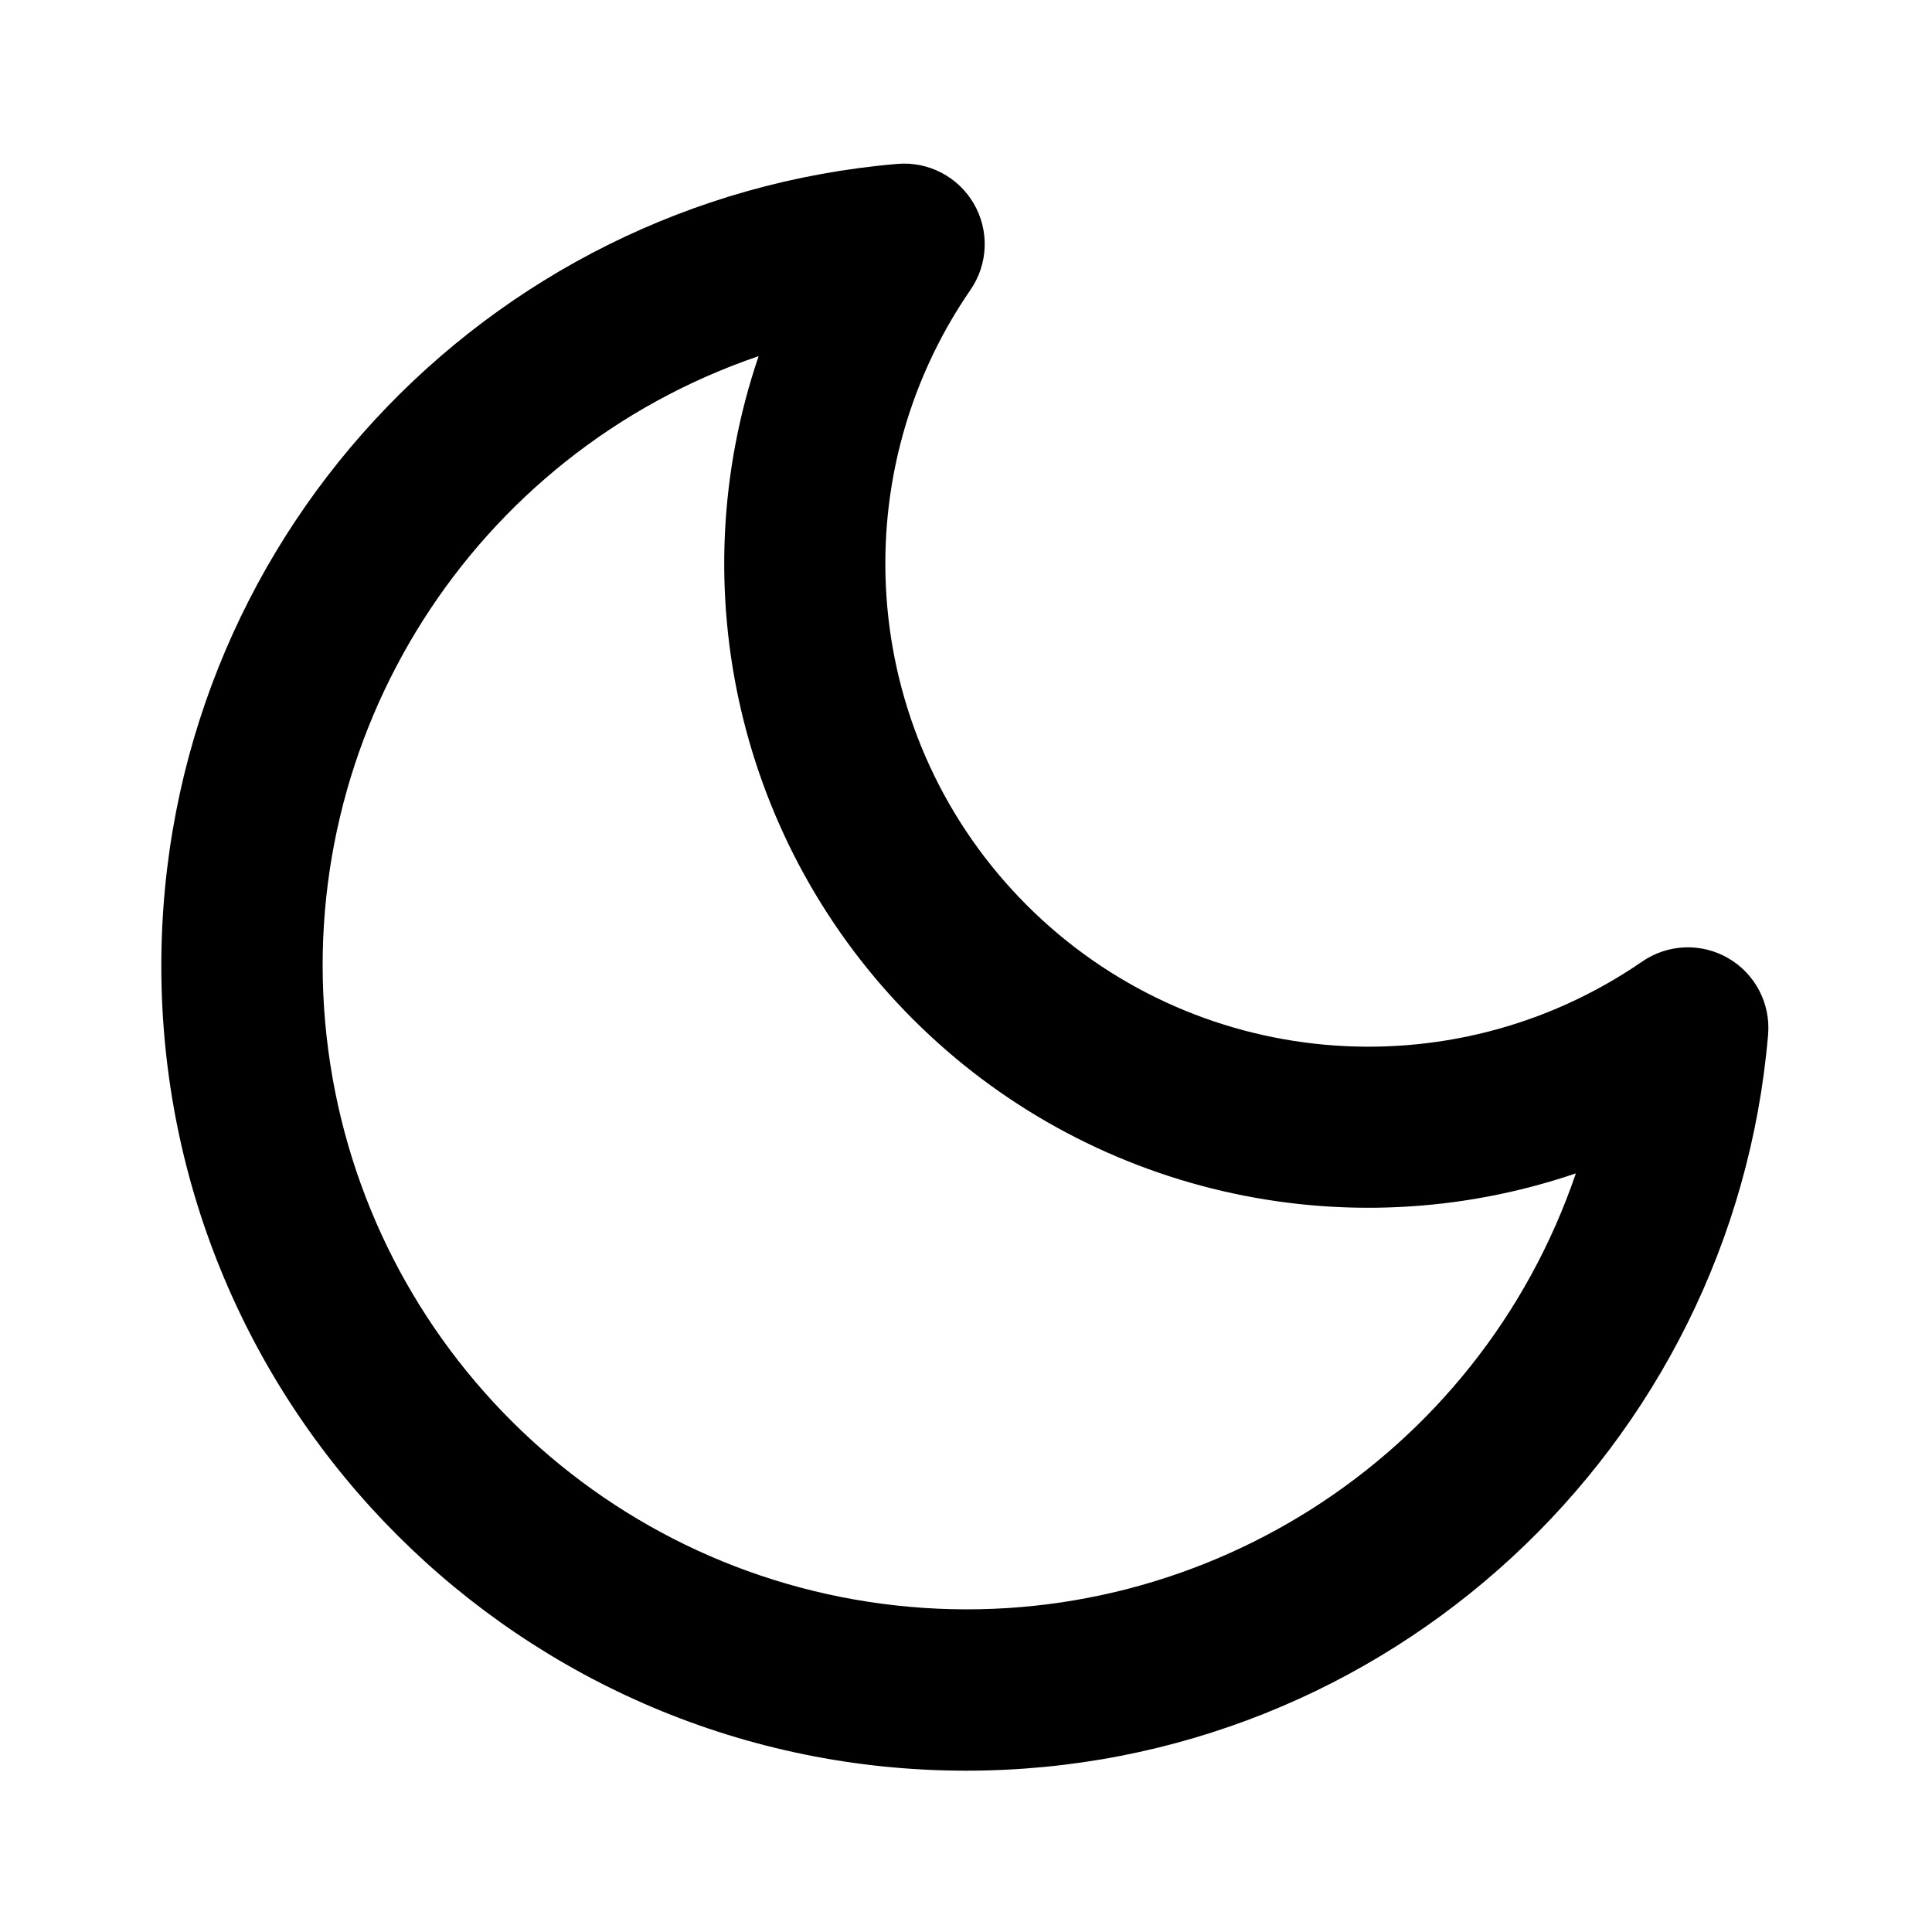
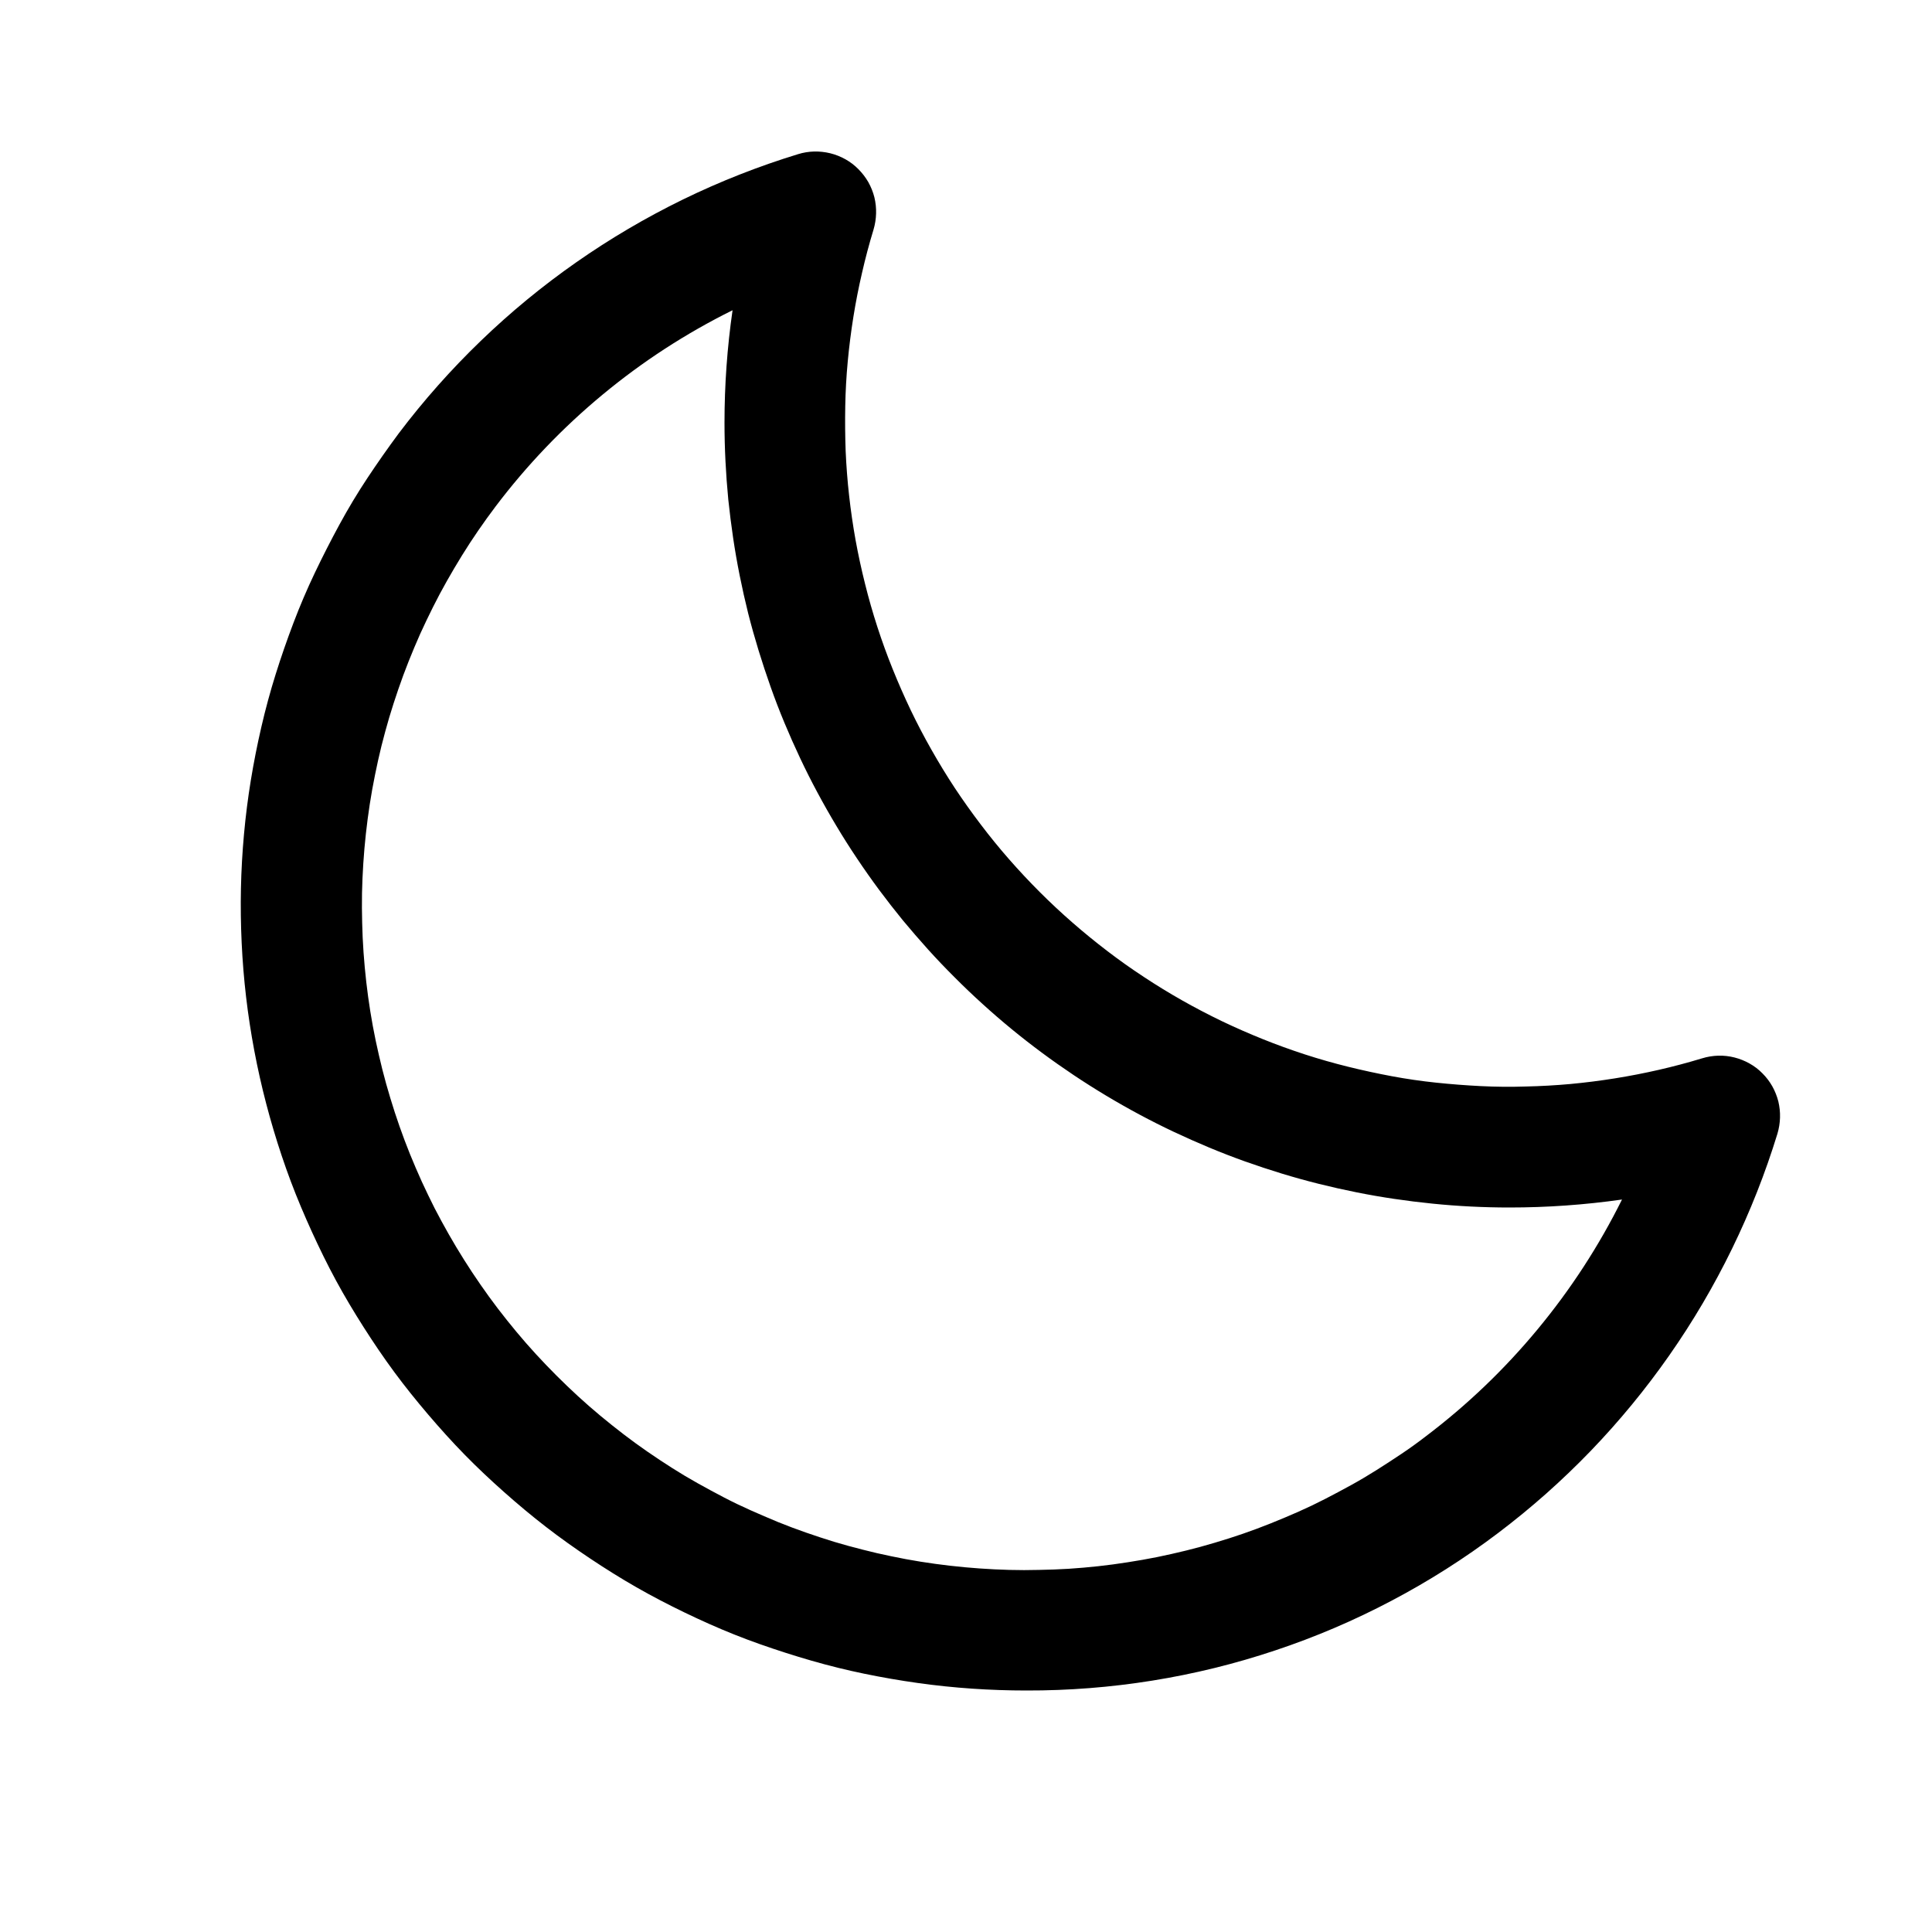
<svg xmlns="http://www.w3.org/2000/svg" fill="none" viewBox="0 0 24 24">
-   <path fill="#000" fill-rule="evenodd" d="M12.097 2.53a1 1 0 0 1-.041 1.07 6 6 0 0 0 8.345 8.344 1 1 0 0 1 1.563.908c-.434 5.122-4.728 9.144-9.962 9.144-5.522 0-9.998-4.476-9.998-9.998 0-5.234 4.021-9.528 9.144-9.962a1 1 0 0 1 .949.494ZM9.424 4.424a7.998 7.998 0 1 0 10.152 10.152A8 8 0 0 1 9.424 4.424Z" clip-rule="evenodd" />
+   <path fill="#000" fill-rule="evenodd" d="M21.144 13.147q.098-.03.2-.033t.201.022.188.075q.09.05.161.123.072.072.122.16.05.09.075.188.024.1.021.201t-.032.2q-.226.736-.564 1.429-.337.692-.779 1.324t-.976 1.187q-.535.555-1.15 1.02-.628.475-1.325.842-.697.368-1.445.617-.747.25-1.525.375T12.75 21q-.338 0-.675-.023t-.672-.07-.665-.115-.656-.162-.643-.206-.627-.25-.609-.294-.586-.335-.562-.375-.535-.413-.505-.448-.473-.483-.438-.514-.401-.543-.363-.57-.322-.594-.28-.614-.238-.632-.193-.648-.148-.659-.102-.667-.055-.674-.009-.675.038-.674.085-.67.131-.663.177-.652.221-.638.265-.621.307-.602.348-.579.388-.553q.465-.615 1.02-1.15t1.186-.976 1.325-.78q.692-.337 1.43-.563.097-.03.2-.033.101-.002.2.022.1.025.189.075t.161.123.123.161q.05.09.075.188.024.1.021.202t-.032.2q-.081.266-.143.538-.063.271-.107.546t-.07.553-.031.556.005.556q.012.279.043.555.031.277.08.551.05.274.118.545.067.27.153.535t.19.523.224.51q.12.25.258.493.137.242.29.475.154.232.323.454.168.222.352.432t.38.406.407.38.431.352q.222.17.454.322.233.154.475.291t.493.258q.251.12.51.224.258.104.523.19t.536.153.544.118.55.08.556.043.557.005q.278-.006.555-.031.278-.026.553-.07t.546-.106.538-.143ZM6.913 17.088q.13.13.266.255t.278.243.288.23.298.217.308.204.317.189.324.175.332.16.34.146q.17.069.345.13t.35.115q.177.053.356.098.178.046.36.083.18.038.362.067t.365.05.368.034.368.018.369 0q.184-.003.368-.014.185-.012.368-.032t.366-.049q.182-.028.363-.064.18-.037.36-.081.179-.044.356-.097.177-.052.351-.112t.346-.129.34-.143.333-.159.325-.173.318-.188.309-.201.3-.216q.772-.584 1.39-1.33t1.049-1.613Q19.453 15 18.75 15q-.24 0-.478-.012-.24-.012-.477-.036-.239-.024-.475-.059-.237-.035-.471-.082-.235-.047-.467-.105t-.461-.128-.454-.15q-.226-.081-.447-.173-.22-.092-.437-.194-.216-.102-.427-.215t-.416-.236-.404-.256-.392-.276-.377-.294-.362-.313q-.177-.16-.346-.33-.17-.169-.33-.346-.16-.178-.313-.362-.151-.185-.294-.377-.143-.193-.276-.392-.133-.198-.256-.404-.123-.205-.236-.416-.113-.21-.215-.427-.102-.216-.194-.437t-.172-.447-.15-.454-.129-.46q-.058-.233-.105-.468-.047-.234-.082-.47-.035-.238-.06-.476-.023-.238-.035-.477T9 5.25q0-.701.1-1.396-.868.43-1.614 1.048t-1.33 1.39q-.111.147-.216.3-.104.151-.201.308t-.188.318-.173.325-.159.333q-.075.169-.143.34t-.128.346q-.06.174-.113.351-.052.177-.097.356-.044.18-.08.36-.037.181-.065.363-.028.183-.048.366t-.032.368-.016.368q-.003.185.002.369.004.184.017.368t.034.368.05.365.067.363q.038.18.083.36.045.178.099.355.053.176.114.35t.13.345q.07.172.146.34.077.167.16.332.085.164.176.324t.19.317q.098.156.203.307.105.152.217.299.112.146.23.288t.243.278.255.266Z" clip-rule="evenodd" />
</svg>
